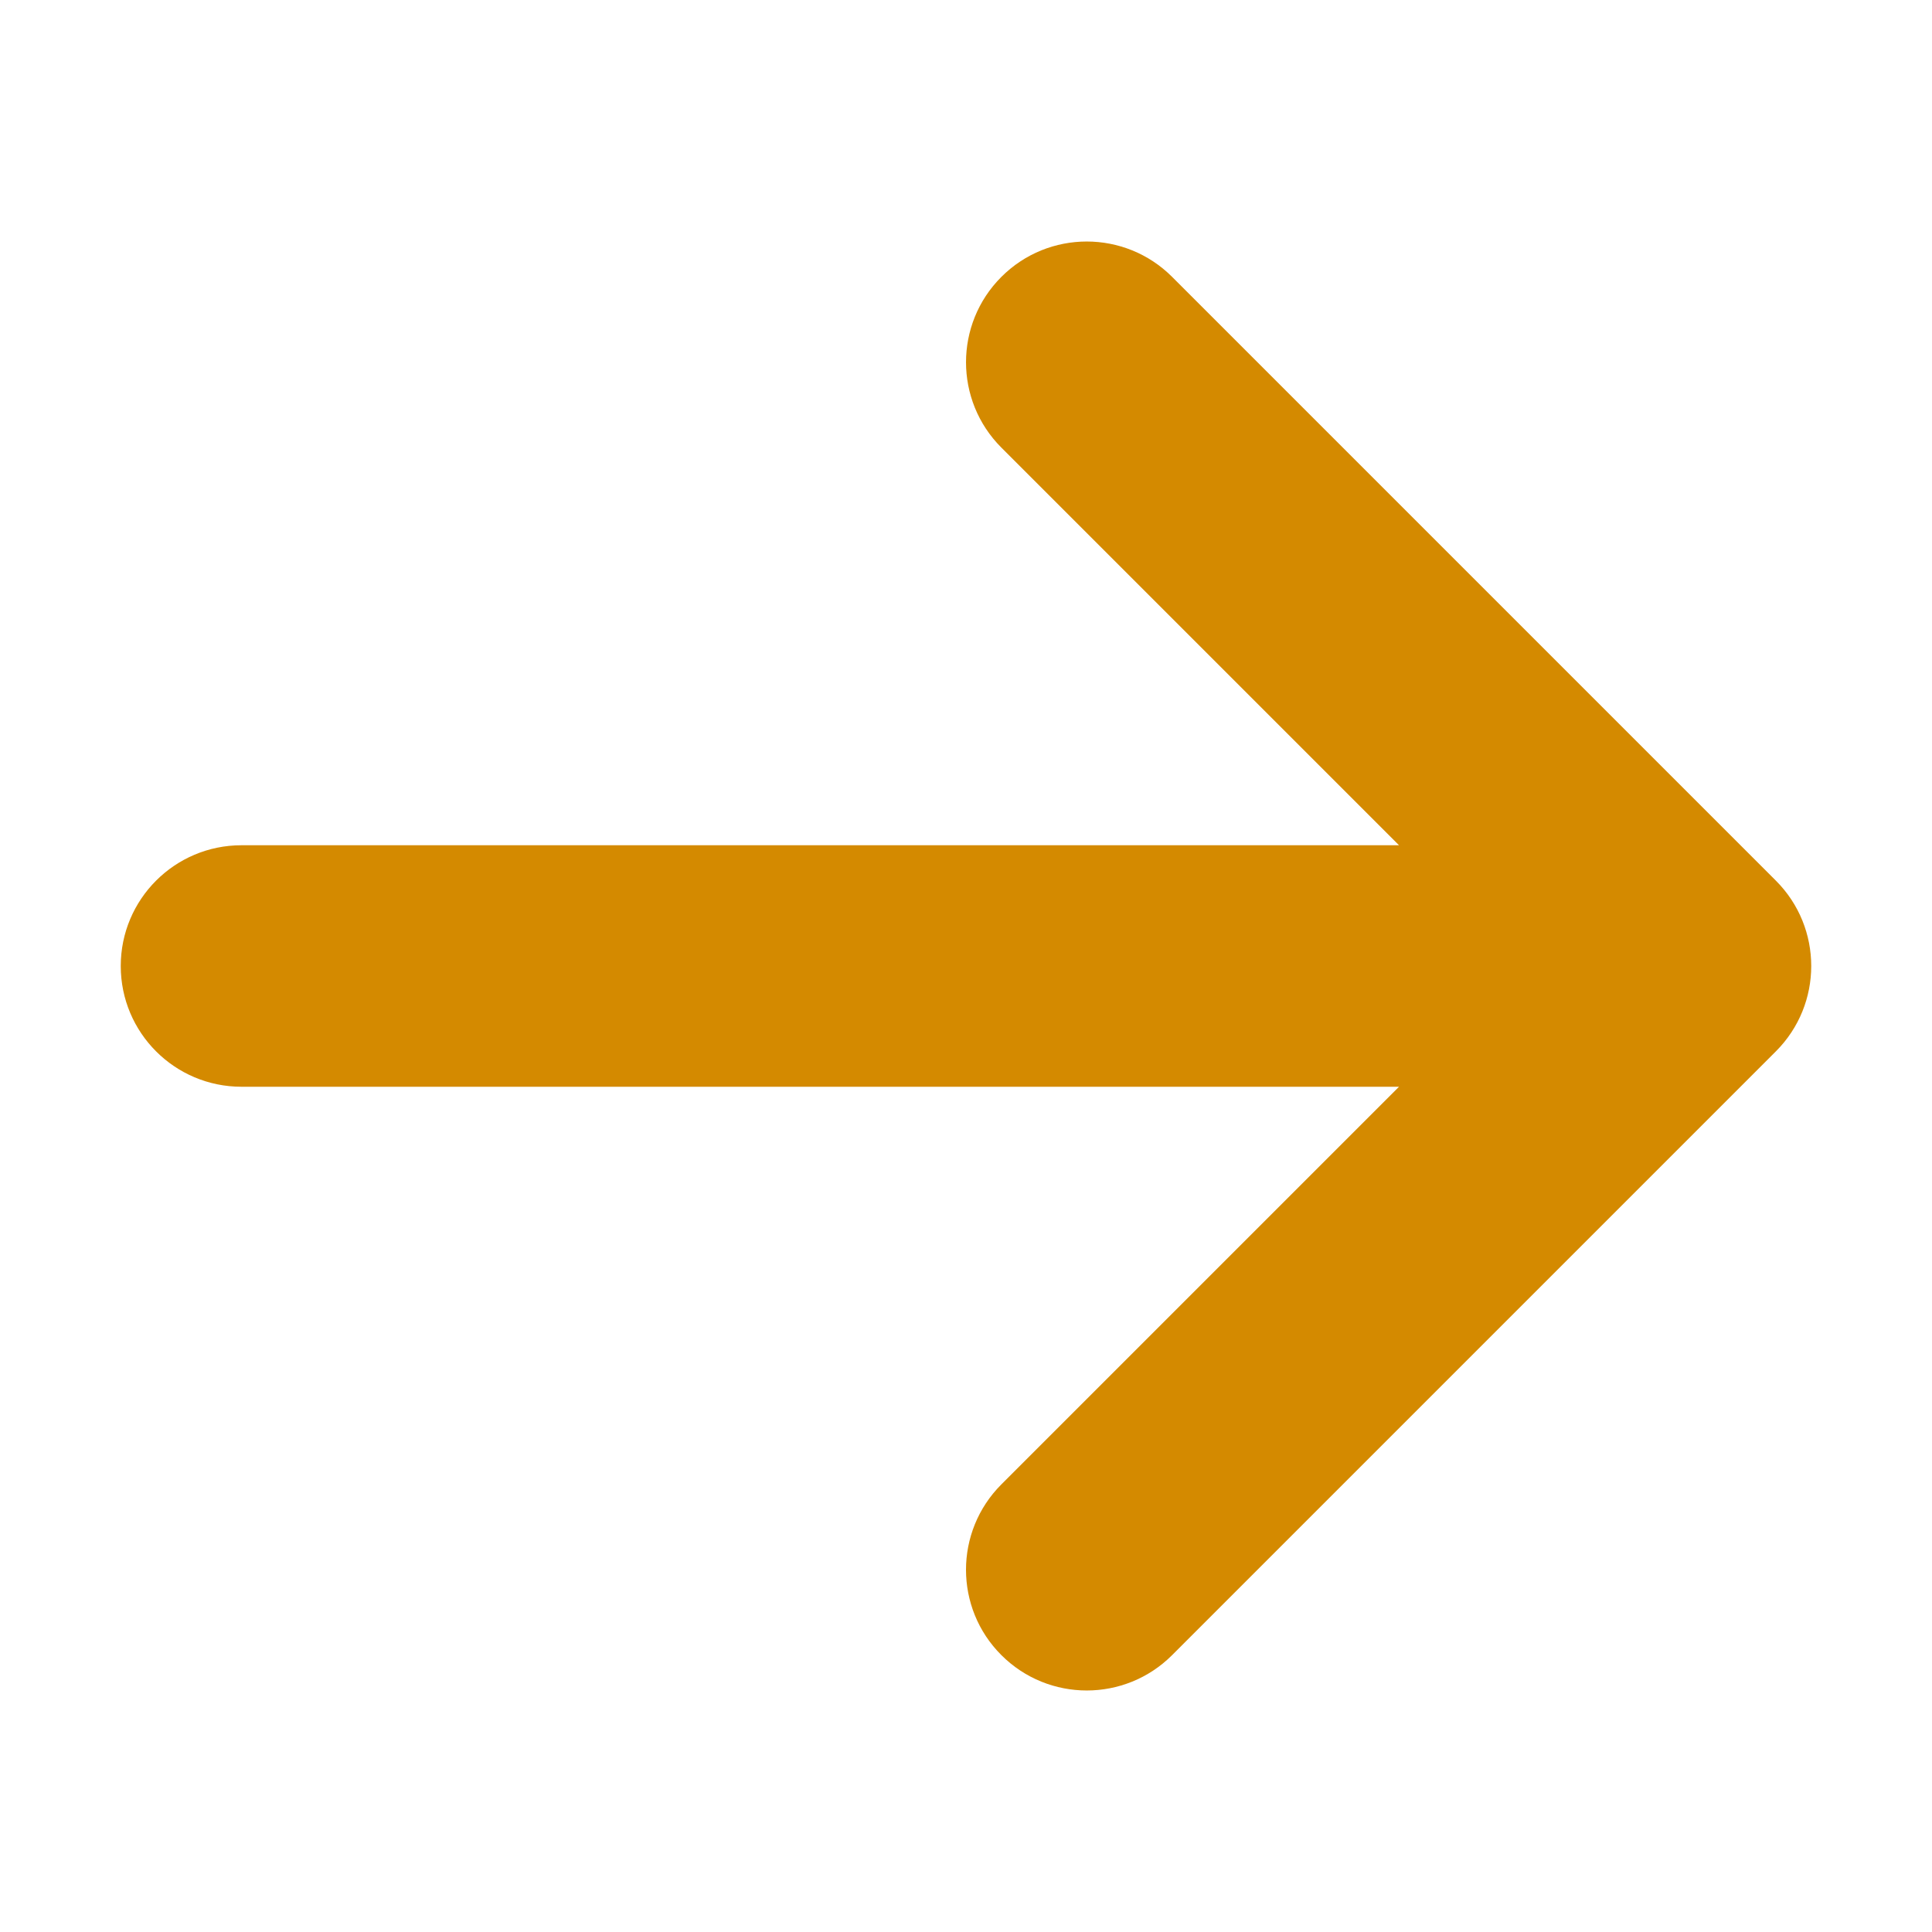
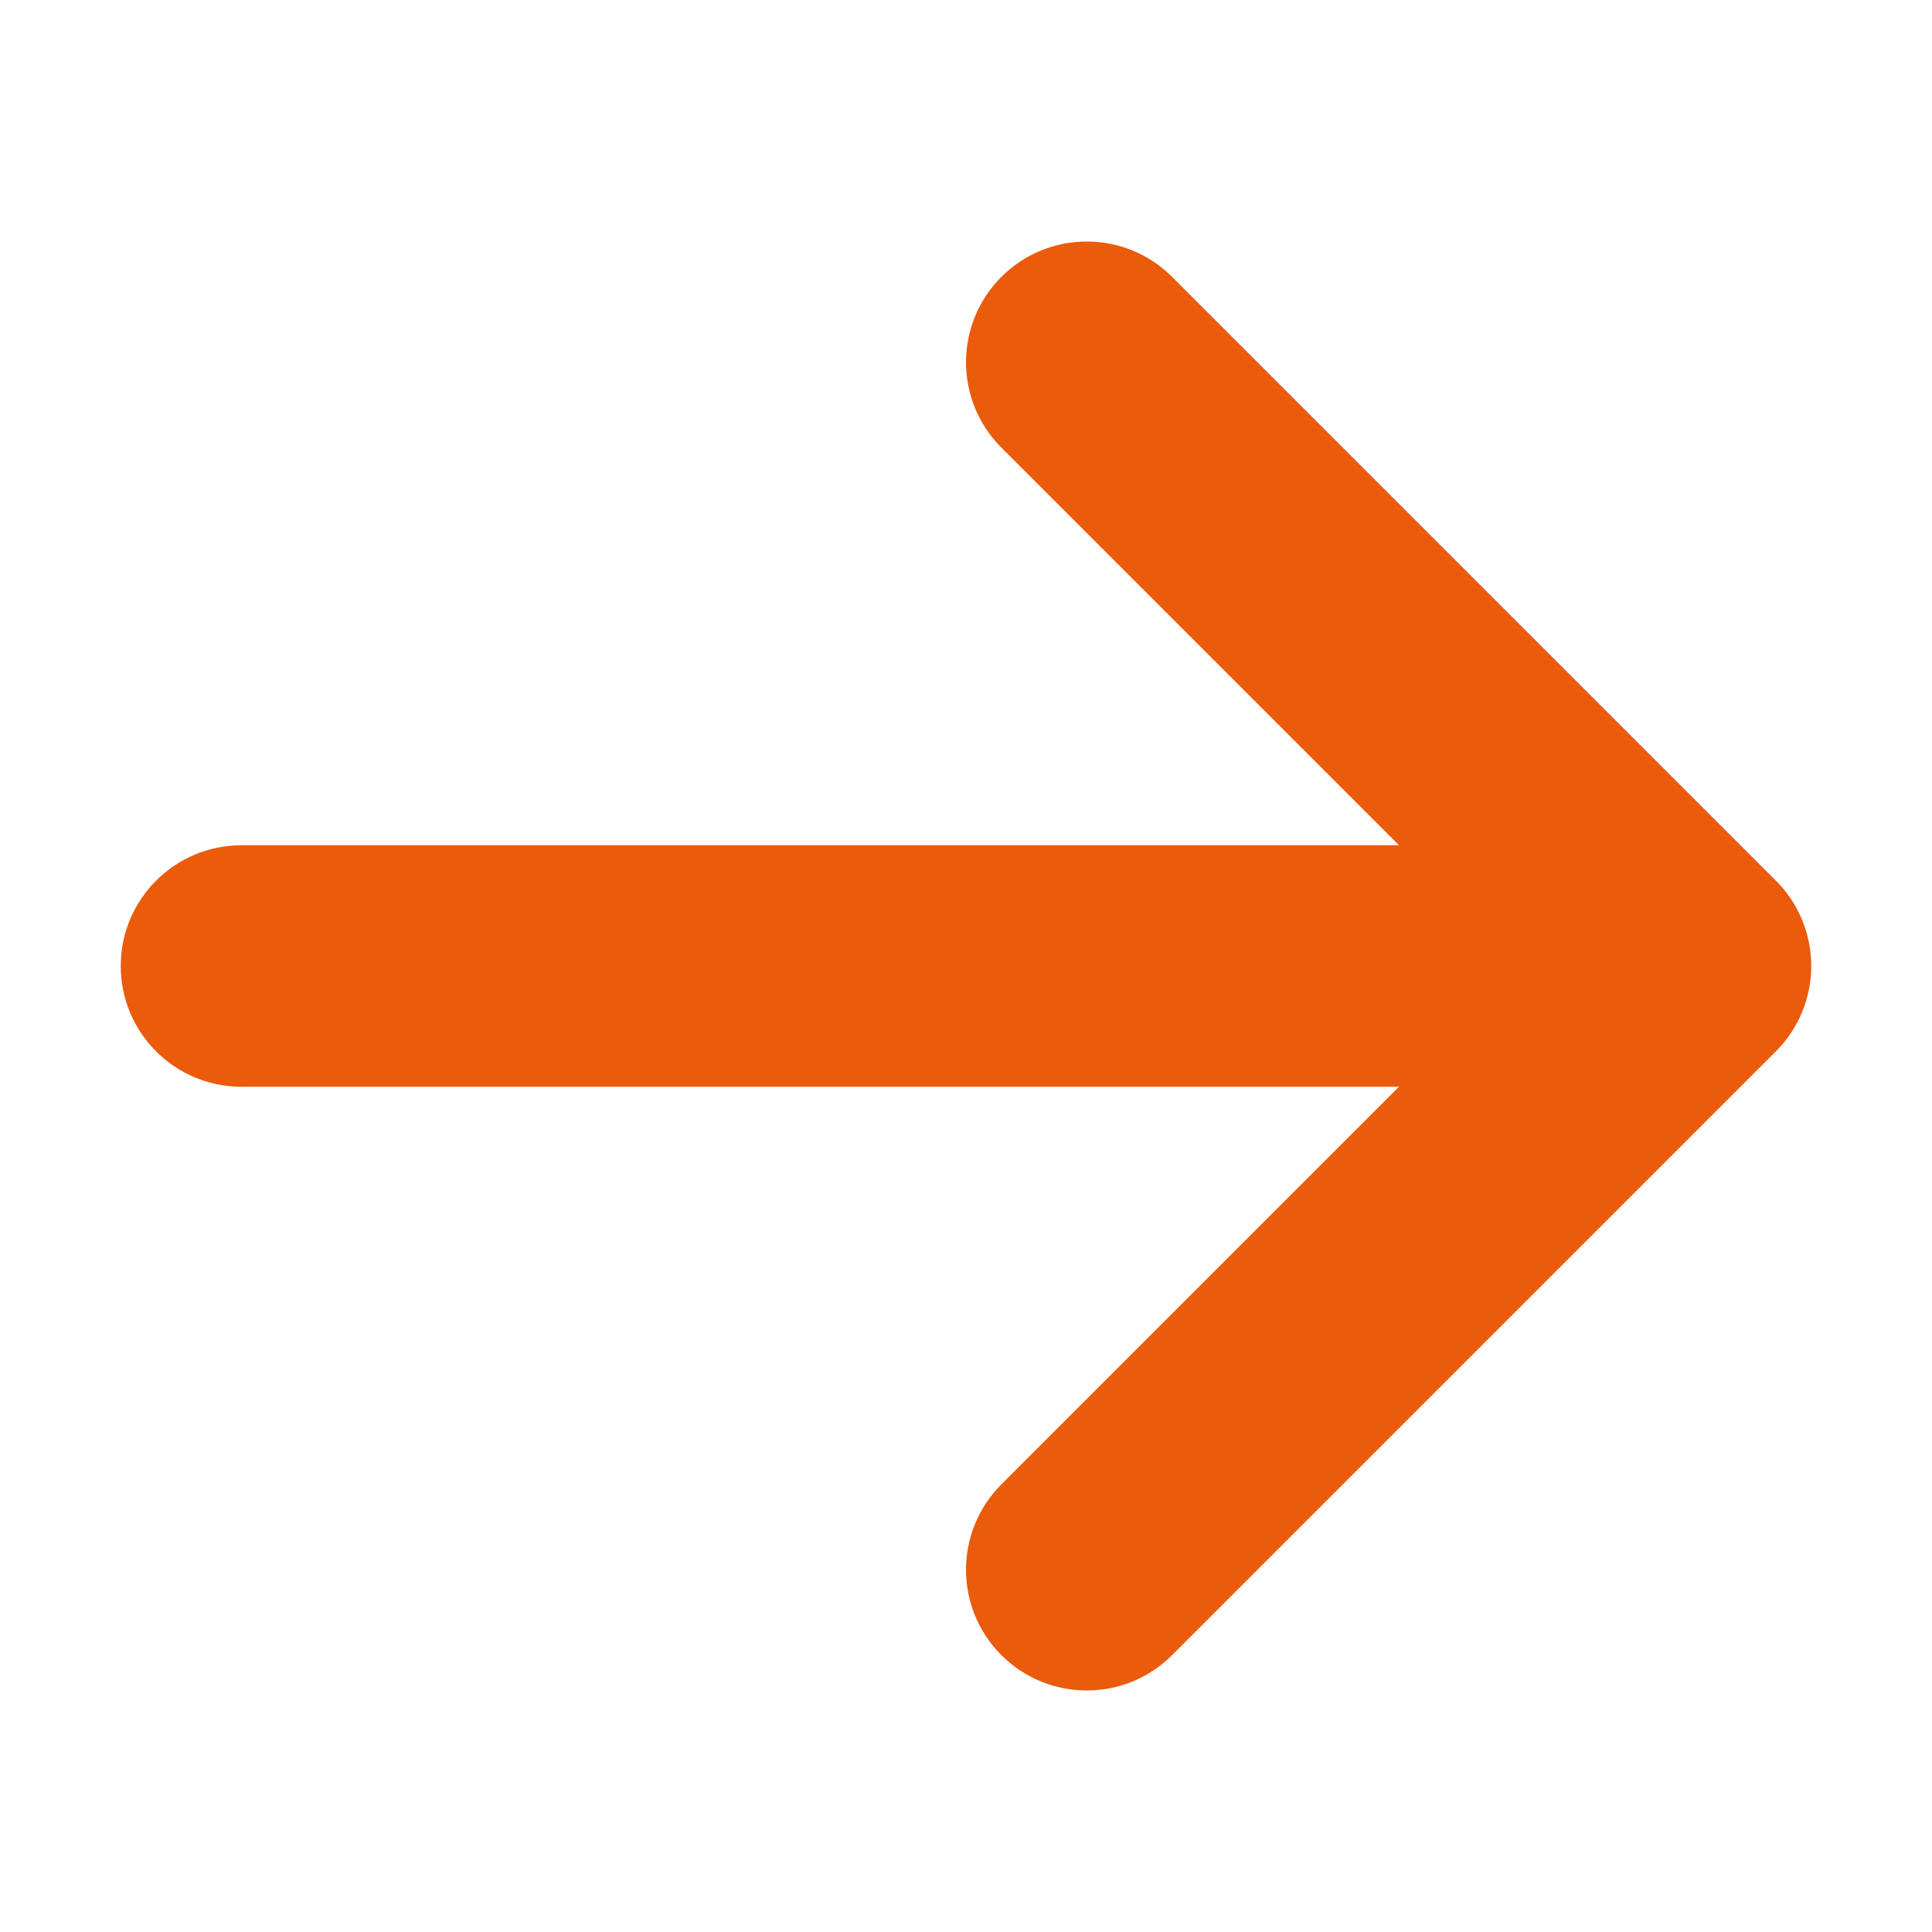
- <svg xmlns="http://www.w3.org/2000/svg" version="1.1" fill="#d48a00" width="32" height="32" viewBox="0 0 32 32">
+ <svg xmlns="http://www.w3.org/2000/svg" version="1.1" fill="#ea5b0c" width="32" height="32" viewBox="0 0 32 32">
  <path d="M19.414 27.414l10-10c0.781-0.781 0.781-2.047 0-2.828l-10-10c-0.781-0.781-2.047-0.781-2.828 0s-0.781 2.047 0 2.828l6.586 6.586h-19.172c-1.105 0-2 0.895-2 2s0.895 2 2 2h19.172l-6.586 6.586c-0.39 0.39-0.586 0.902-0.586 1.414s0.195 1.024 0.586 1.414c0.781 0.781 2.047 0.781 2.828 0z" />
</svg>
